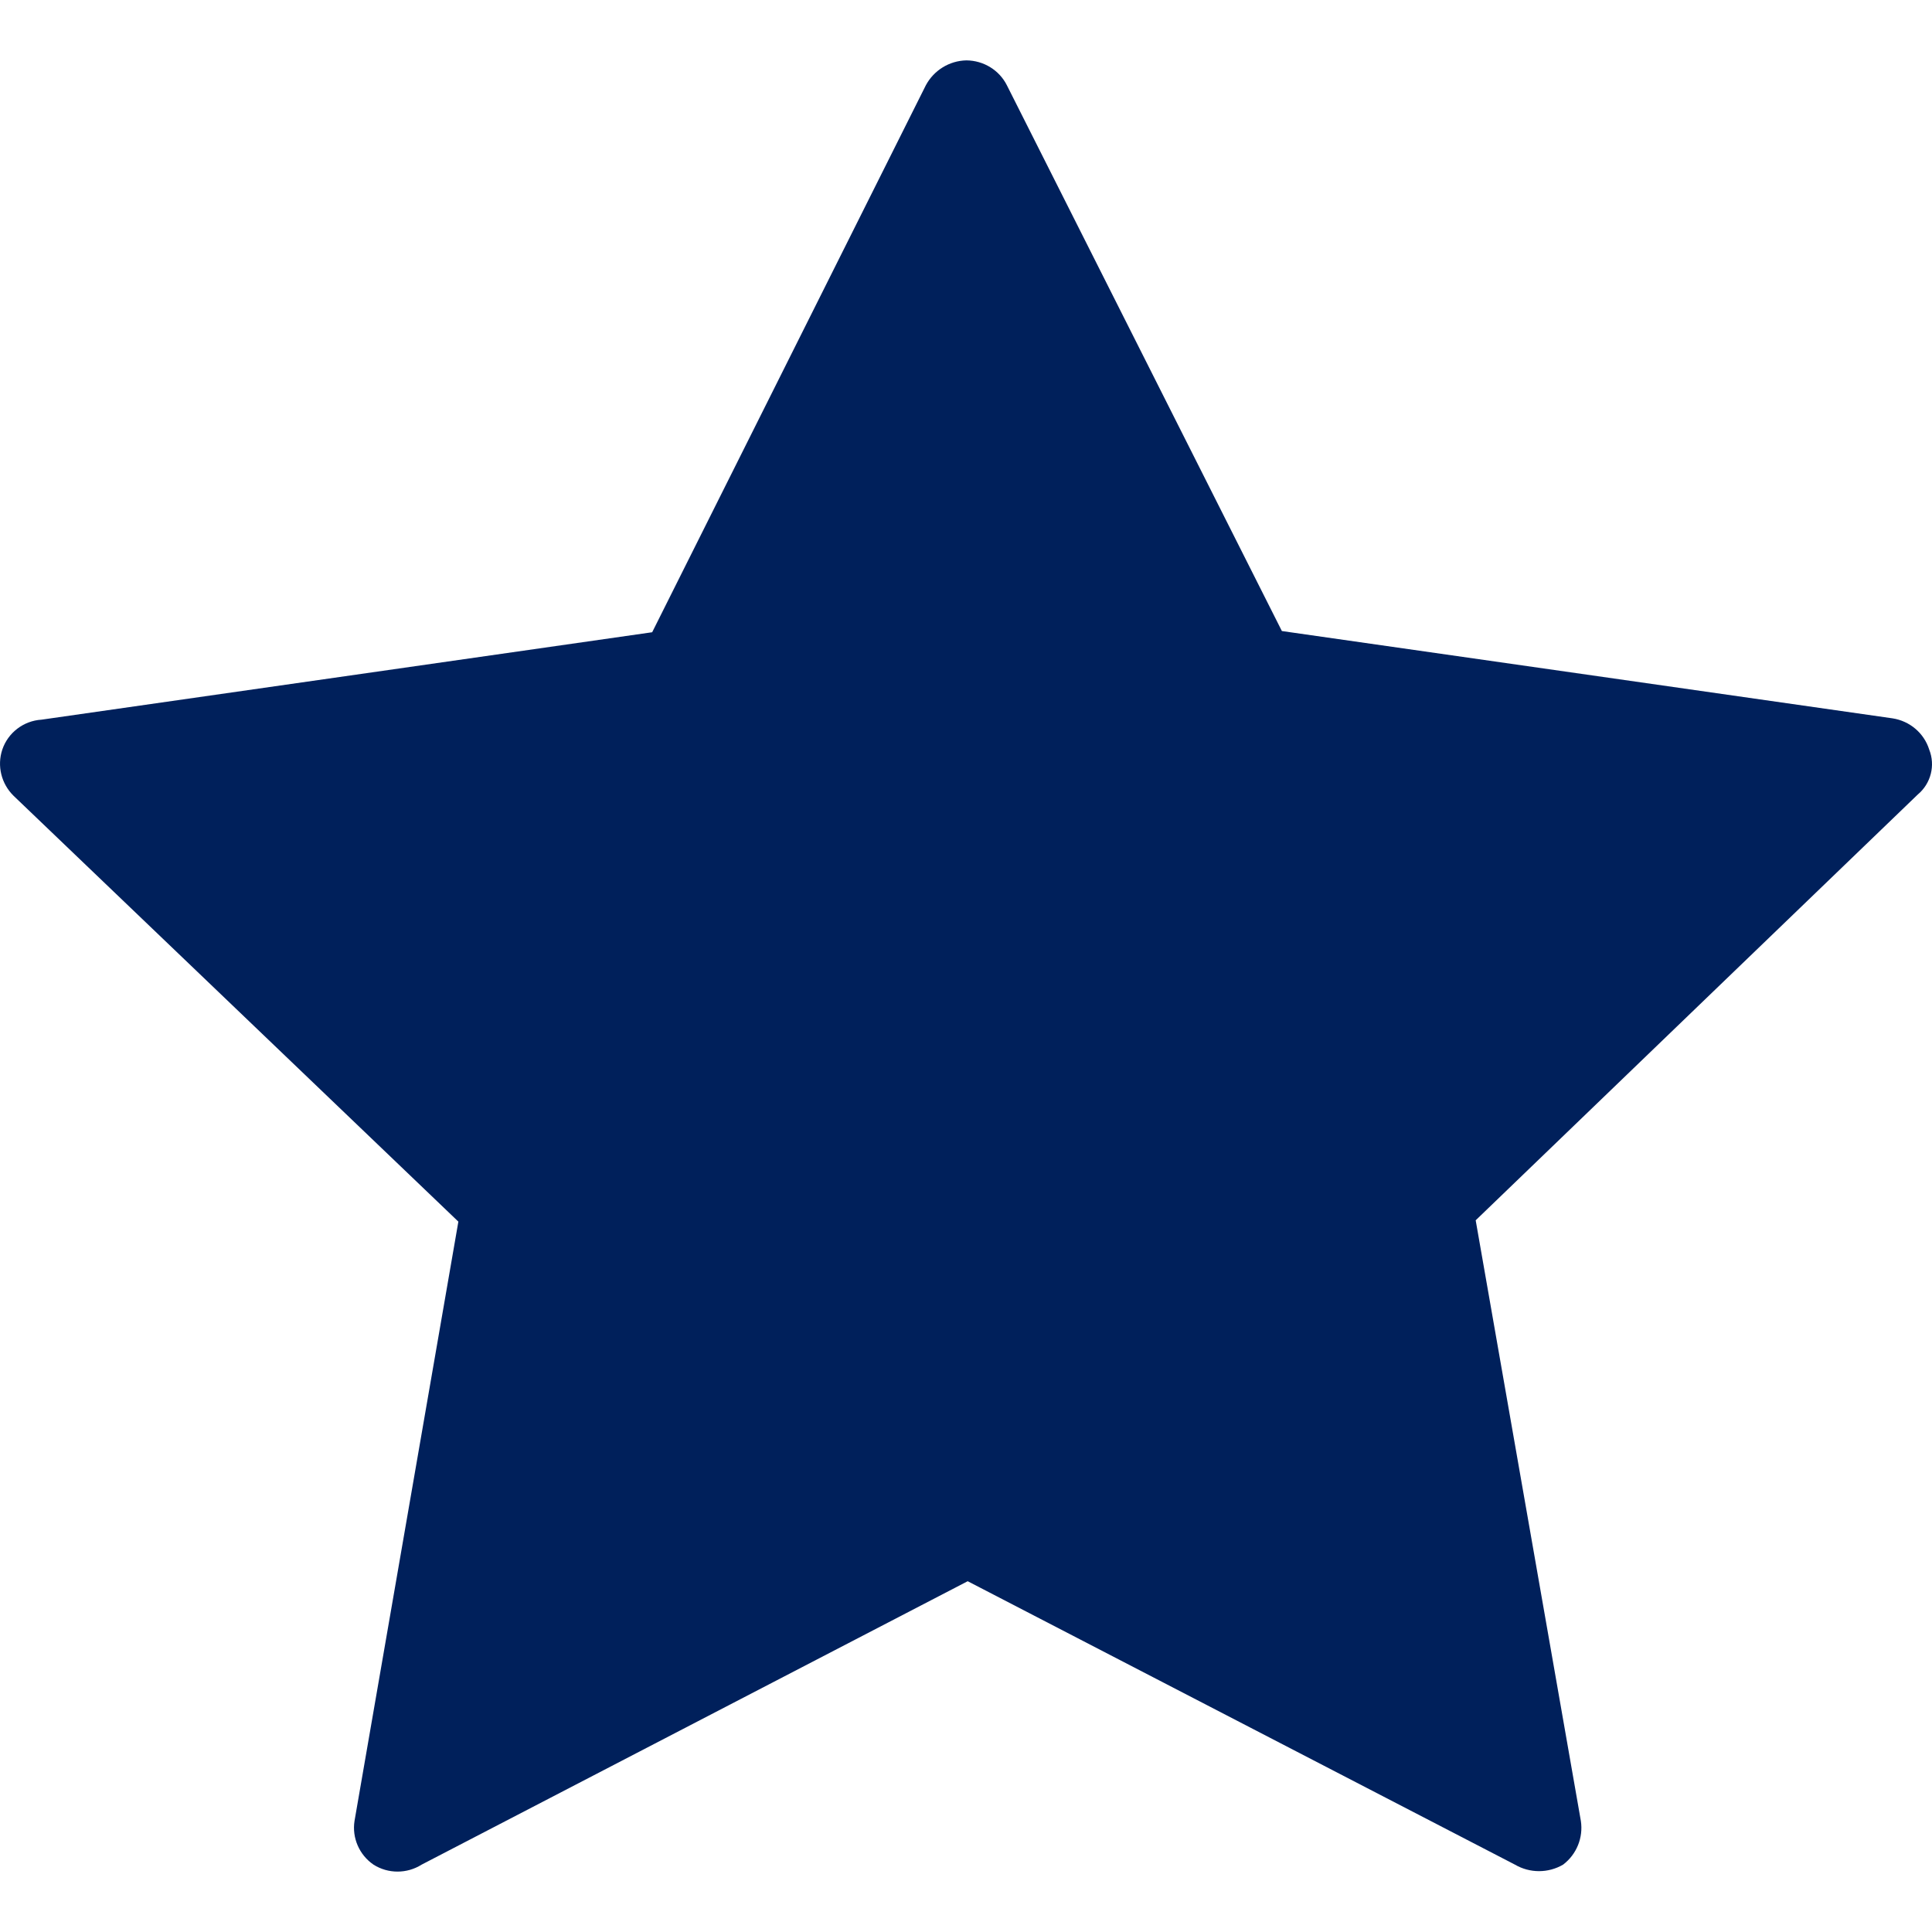
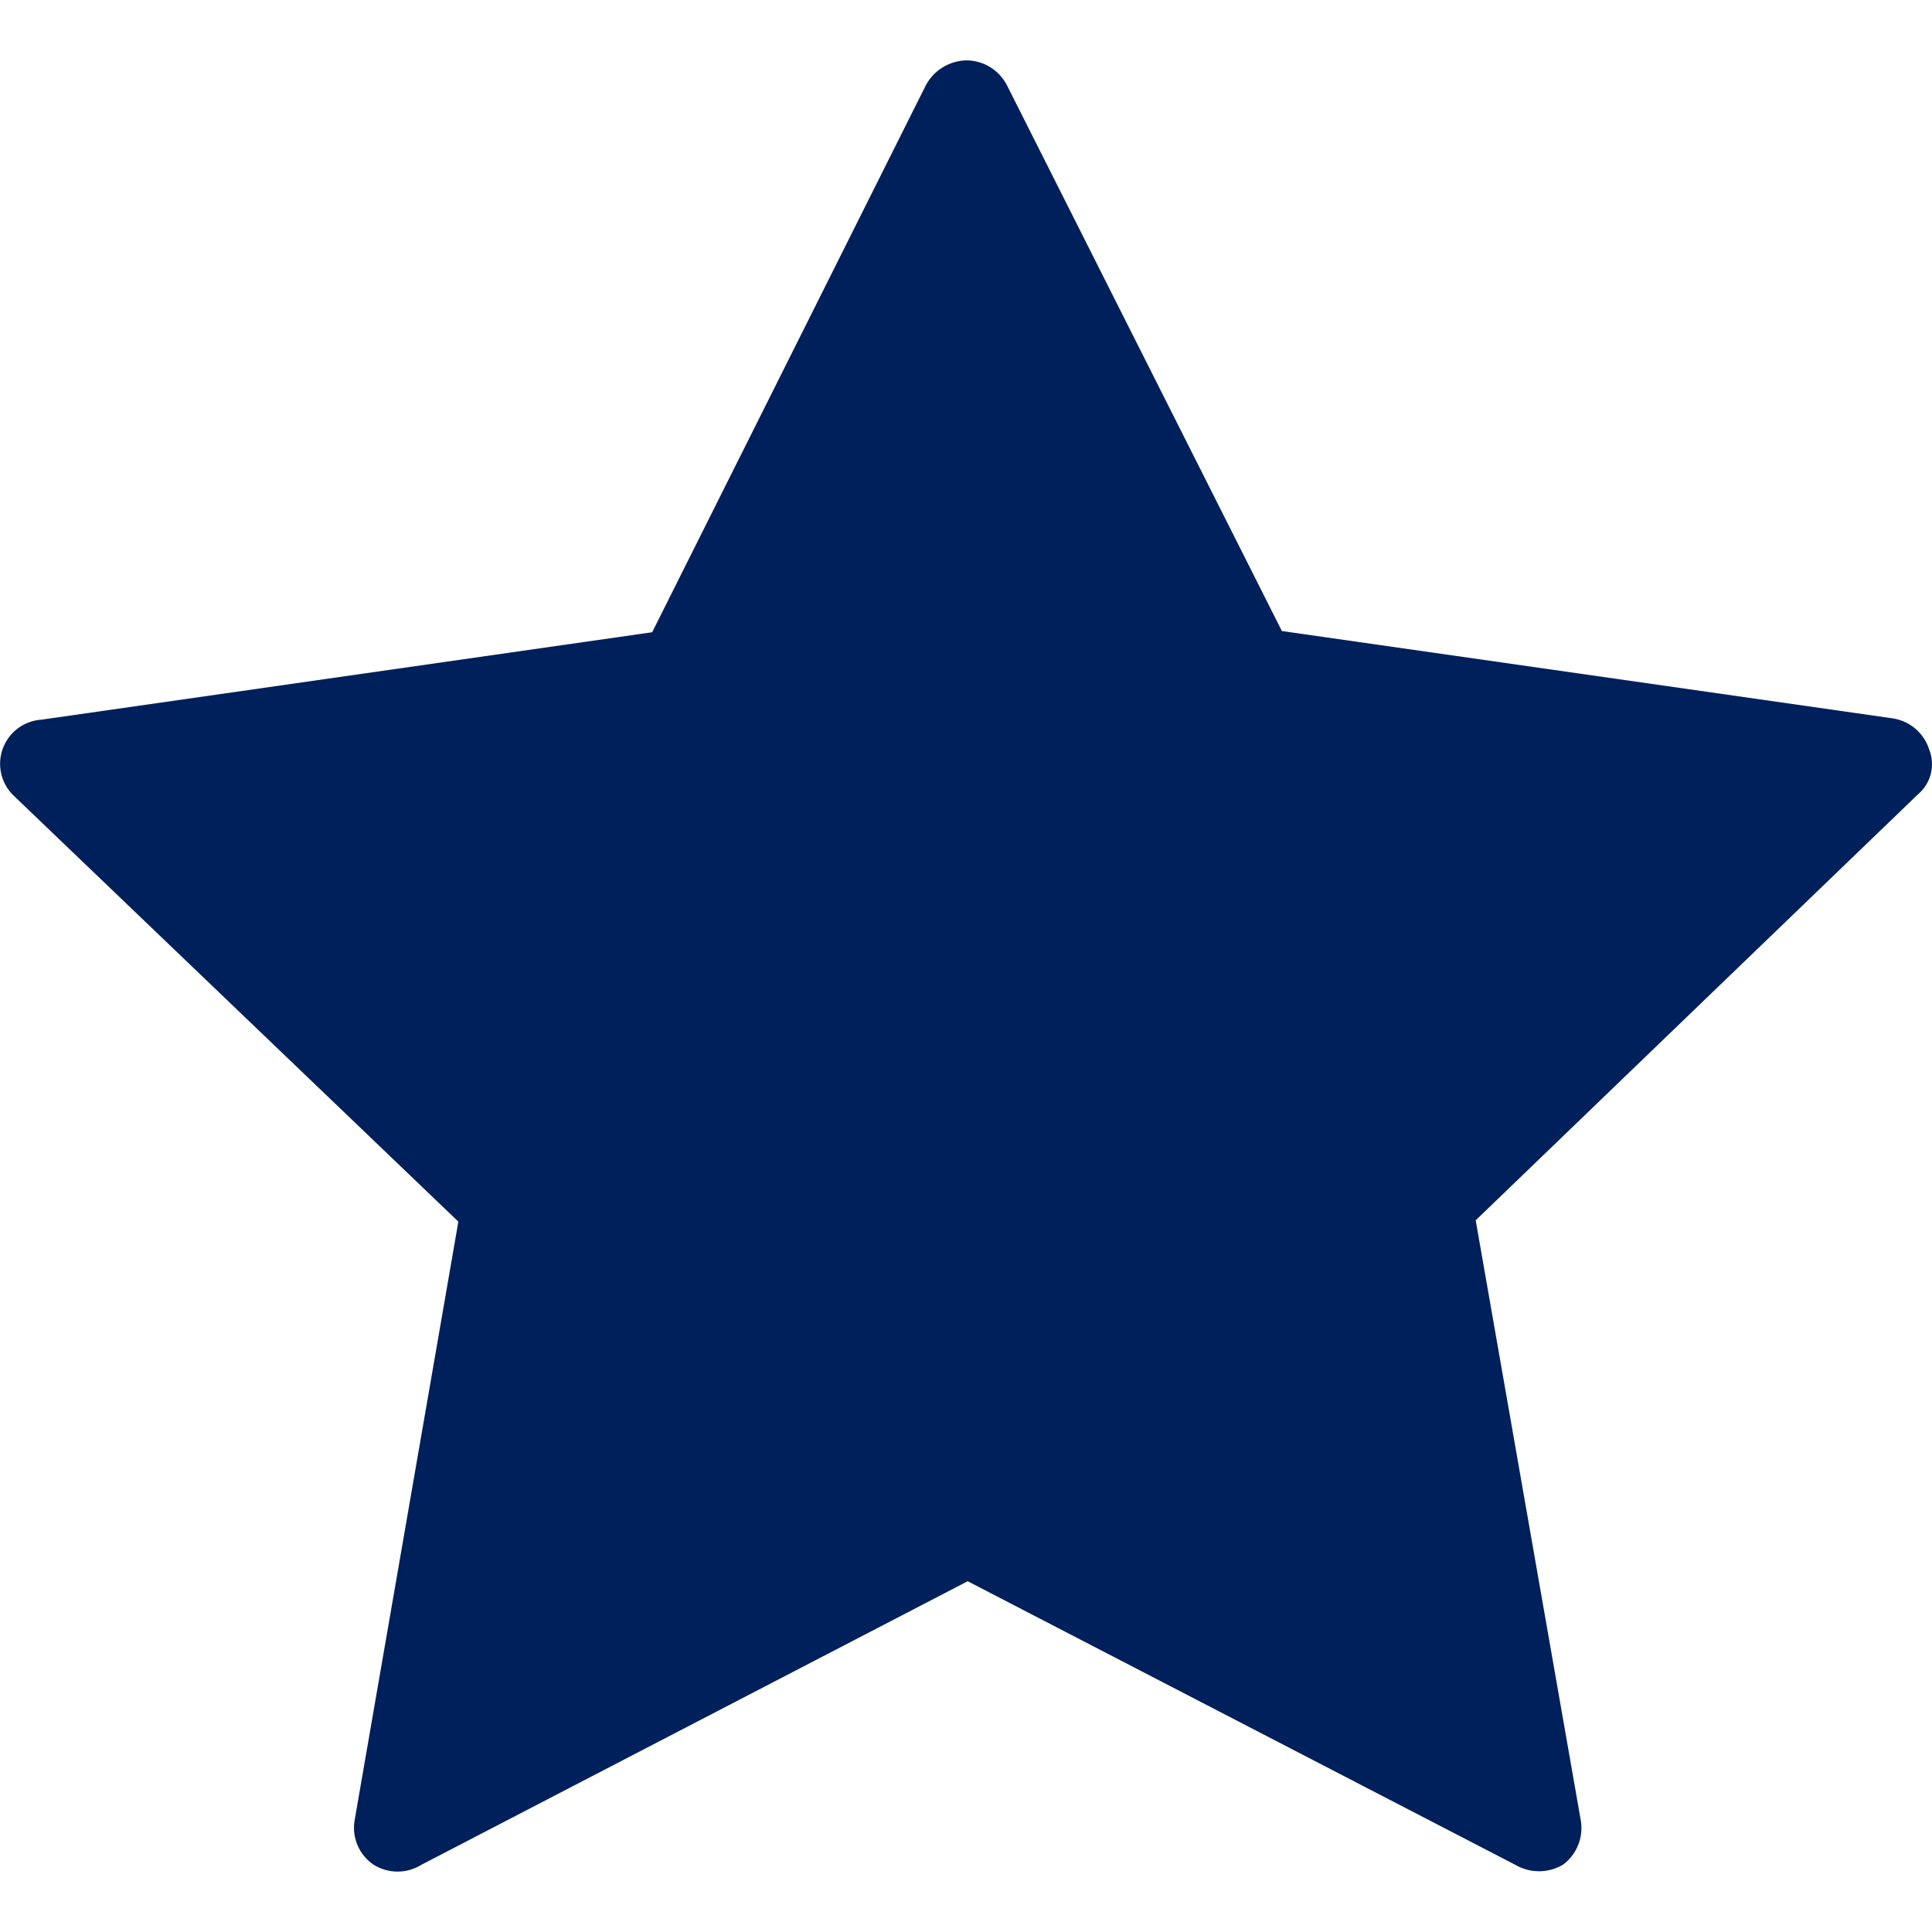
<svg xmlns="http://www.w3.org/2000/svg" width="16px" height="16px" viewBox="0 0 16 16" version="1.1">
  <g id="Icons" stroke="none" stroke-width="1" fill="none" fill-rule="evenodd">
-     <g id="Icon/star" fill="#00205B">
-       <path d="M15.977,6.208 C15.934,6.071 15.816,5.971 15.673,5.949 L10.616,5.226 L8.339,0.707 C8.276,0.581 8.146,0.501 8.003,0.5 C7.861,0.503 7.733,0.583 7.667,0.707 L5.401,5.236 L0.344,5.96 C0.195,5.969 0.066,6.068 0.019,6.208 C-0.026,6.343 0.011,6.491 0.113,6.591 L3.796,10.117 L2.936,15.08 C2.914,15.22 2.975,15.361 3.093,15.442 C3.214,15.519 3.37,15.519 3.492,15.442 L8.014,13.095 L12.546,15.442 C12.669,15.514 12.822,15.514 12.945,15.442 C13.057,15.357 13.113,15.218 13.092,15.08 L12.221,10.106 L15.882,6.58 C15.991,6.489 16.029,6.339 15.977,6.208 Z" id="Icon-Color" />
+     <g id="Icon/star">
+       <g id="Group">
+         <path d="M15.977,6.208 C15.934,6.071 15.816,5.97 15.673,5.949 L10.616,5.226 L8.339,0.706 C8.274,0.58 8.145,0.5 8.003,0.5 C7.862,0.503 7.733,0.582 7.667,0.707 L5.401,5.236 L0.344,5.96 C0.199,5.969 0.073,6.063 0.023,6.2 C-0.027,6.336 0.009,6.49 0.114,6.59 L3.796,10.117 L2.936,15.08 C2.914,15.221 2.975,15.362 3.093,15.442 C3.215,15.519 3.37,15.519 3.492,15.442 L8.014,13.095 L12.546,15.442 C12.669,15.515 12.822,15.515 12.945,15.442 C13.057,15.358 13.114,15.219 13.092,15.08 L12.221,10.106 L15.882,6.58 C15.991,6.489 16.029,6.34 15.977,6.208 L15.977,6.208 Z" id="Background" fill="#F2F3F3" />
+         <path d="M15.977,6.208 C15.934,6.071 15.816,5.97 15.673,5.949 L10.616,5.226 L8.339,0.706 C8.274,0.58 8.145,0.5 8.003,0.5 C7.862,0.503 7.733,0.582 7.667,0.707 L5.401,5.236 L0.344,5.96 C0.199,5.969 0.073,6.063 0.023,6.2 C-0.027,6.336 0.009,6.49 0.114,6.59 L3.796,10.117 L2.936,15.08 C2.914,15.221 2.975,15.362 3.093,15.442 C3.215,15.519 3.37,15.519 3.492,15.442 L8.014,13.095 L12.546,15.442 C12.669,15.515 12.822,15.515 12.945,15.442 C13.057,15.358 13.114,15.219 13.092,15.08 L12.221,10.106 L15.882,6.58 C15.991,6.489 16.029,6.34 15.977,6.208 L15.977,6.208 Z" id="Foreground" fill="#00205B" />
+       </g>
    </g>
  </g>
</svg>
